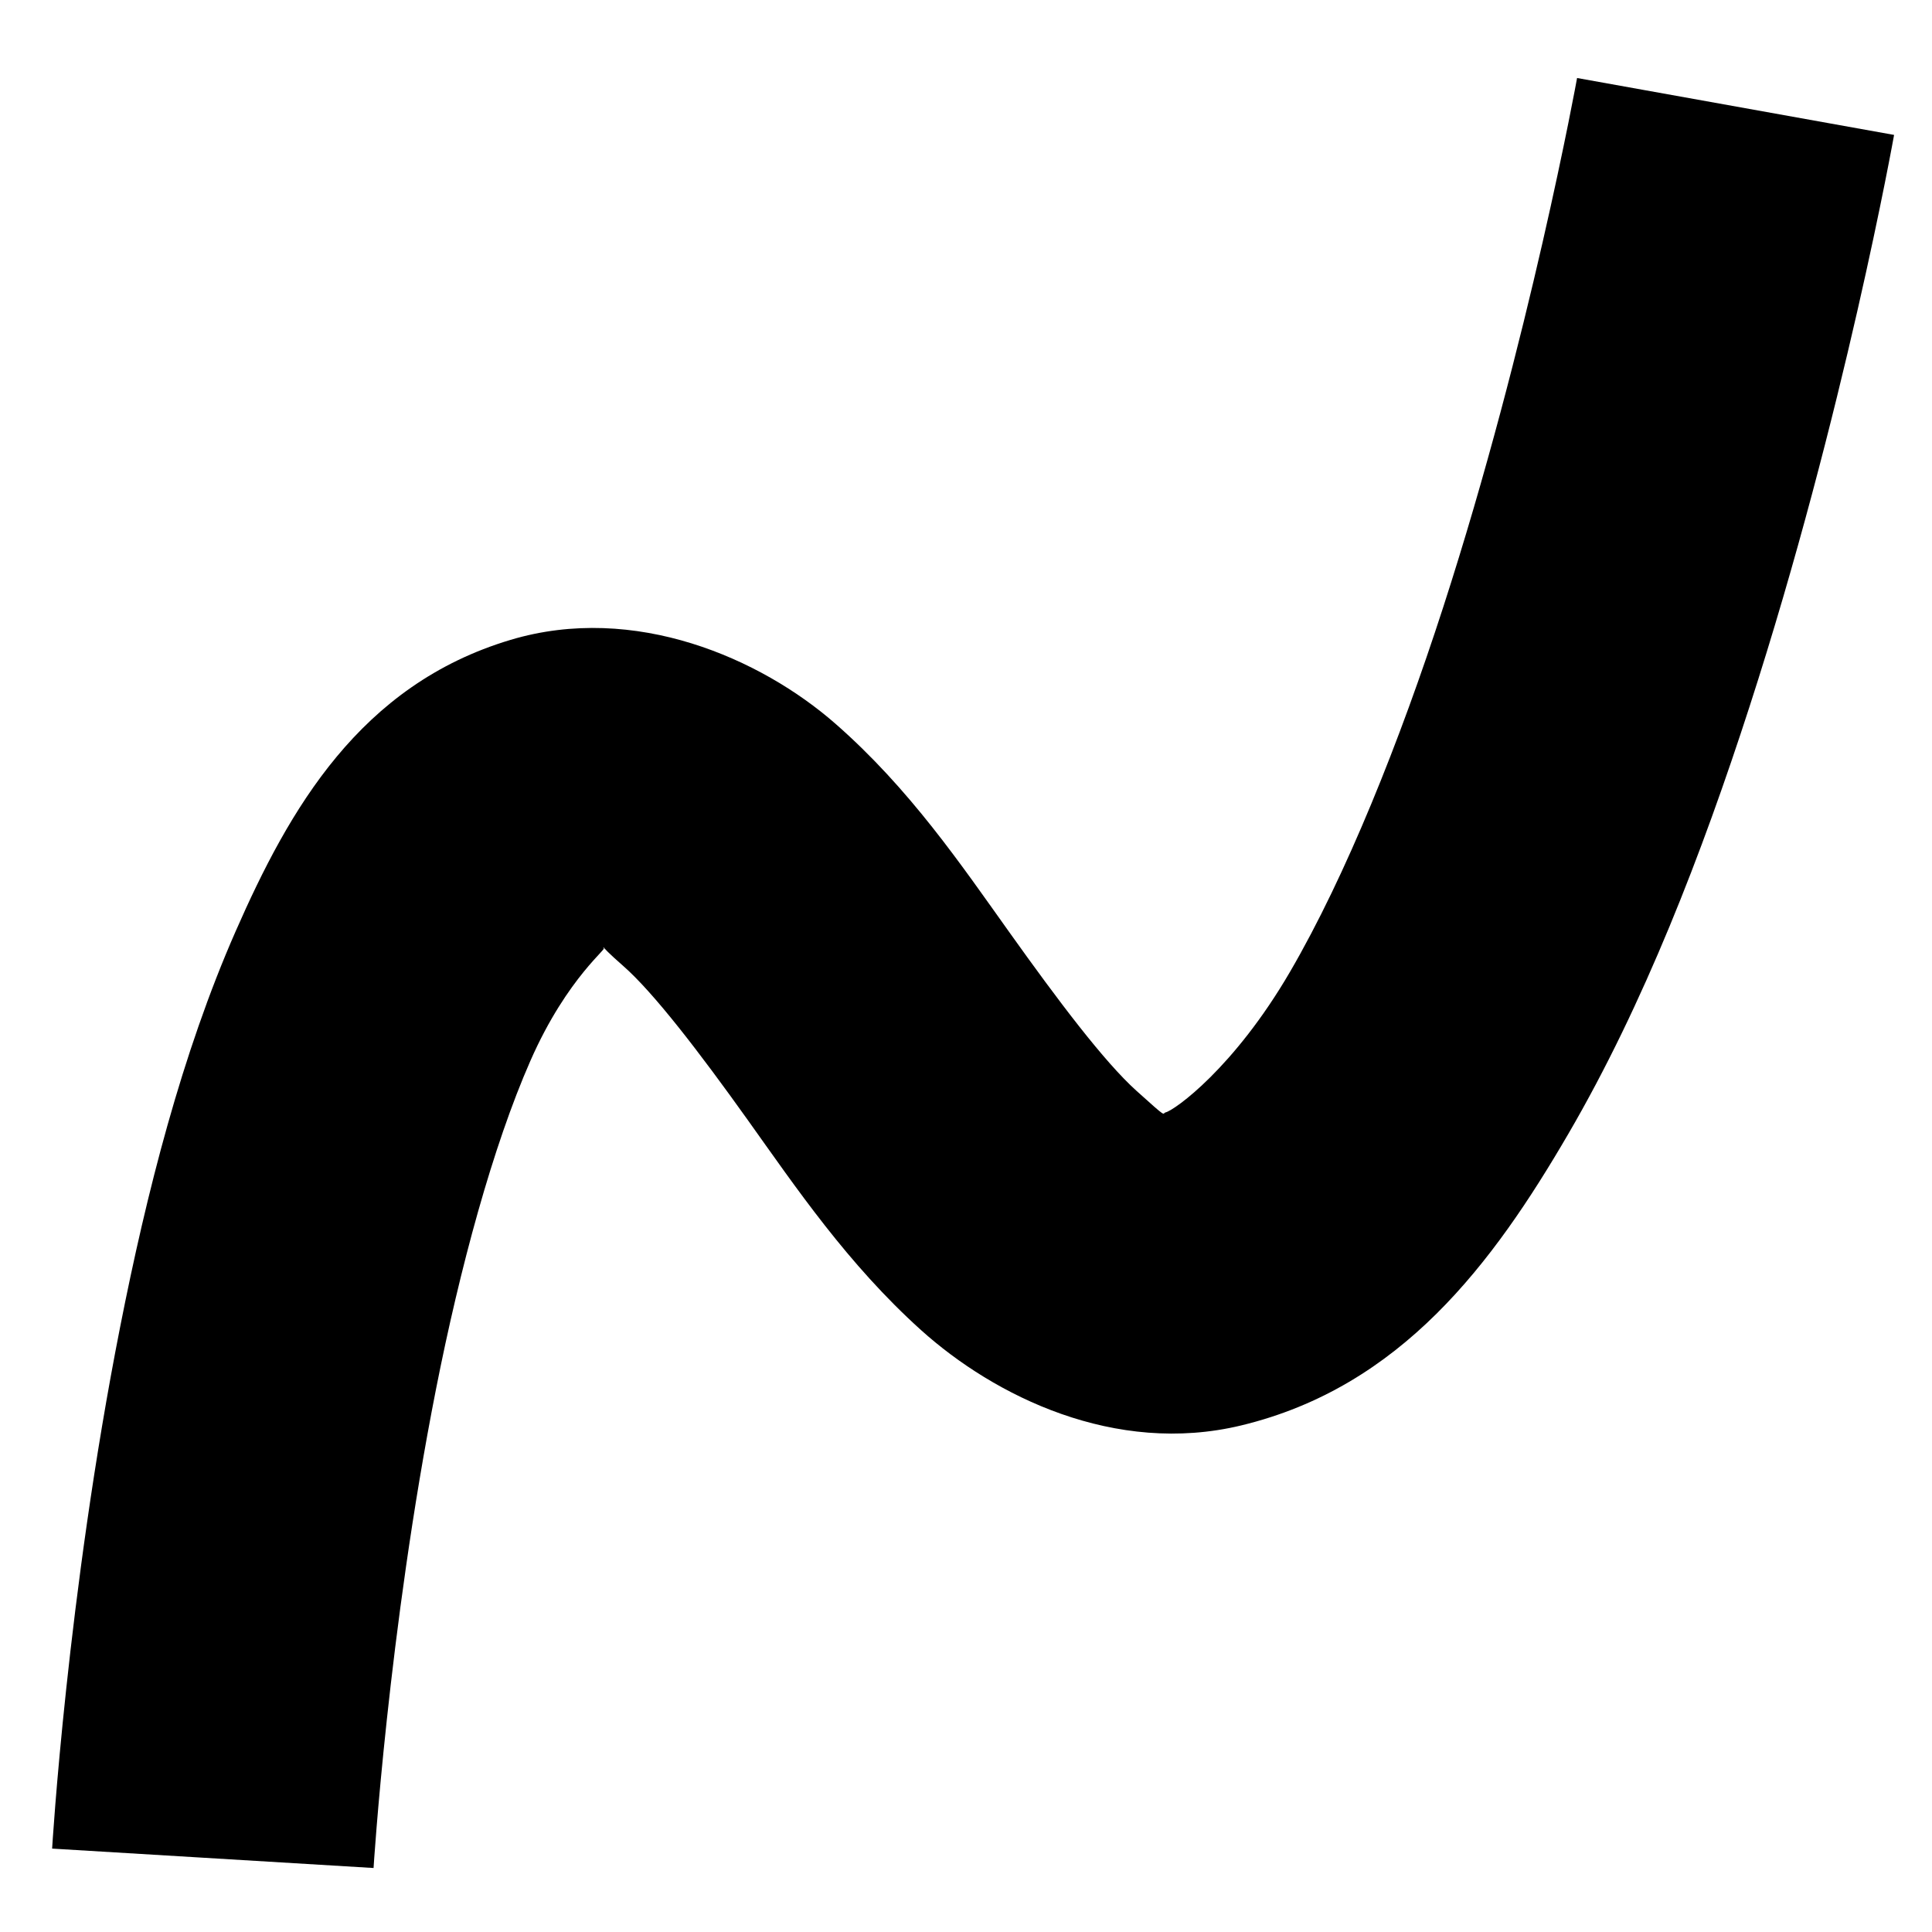
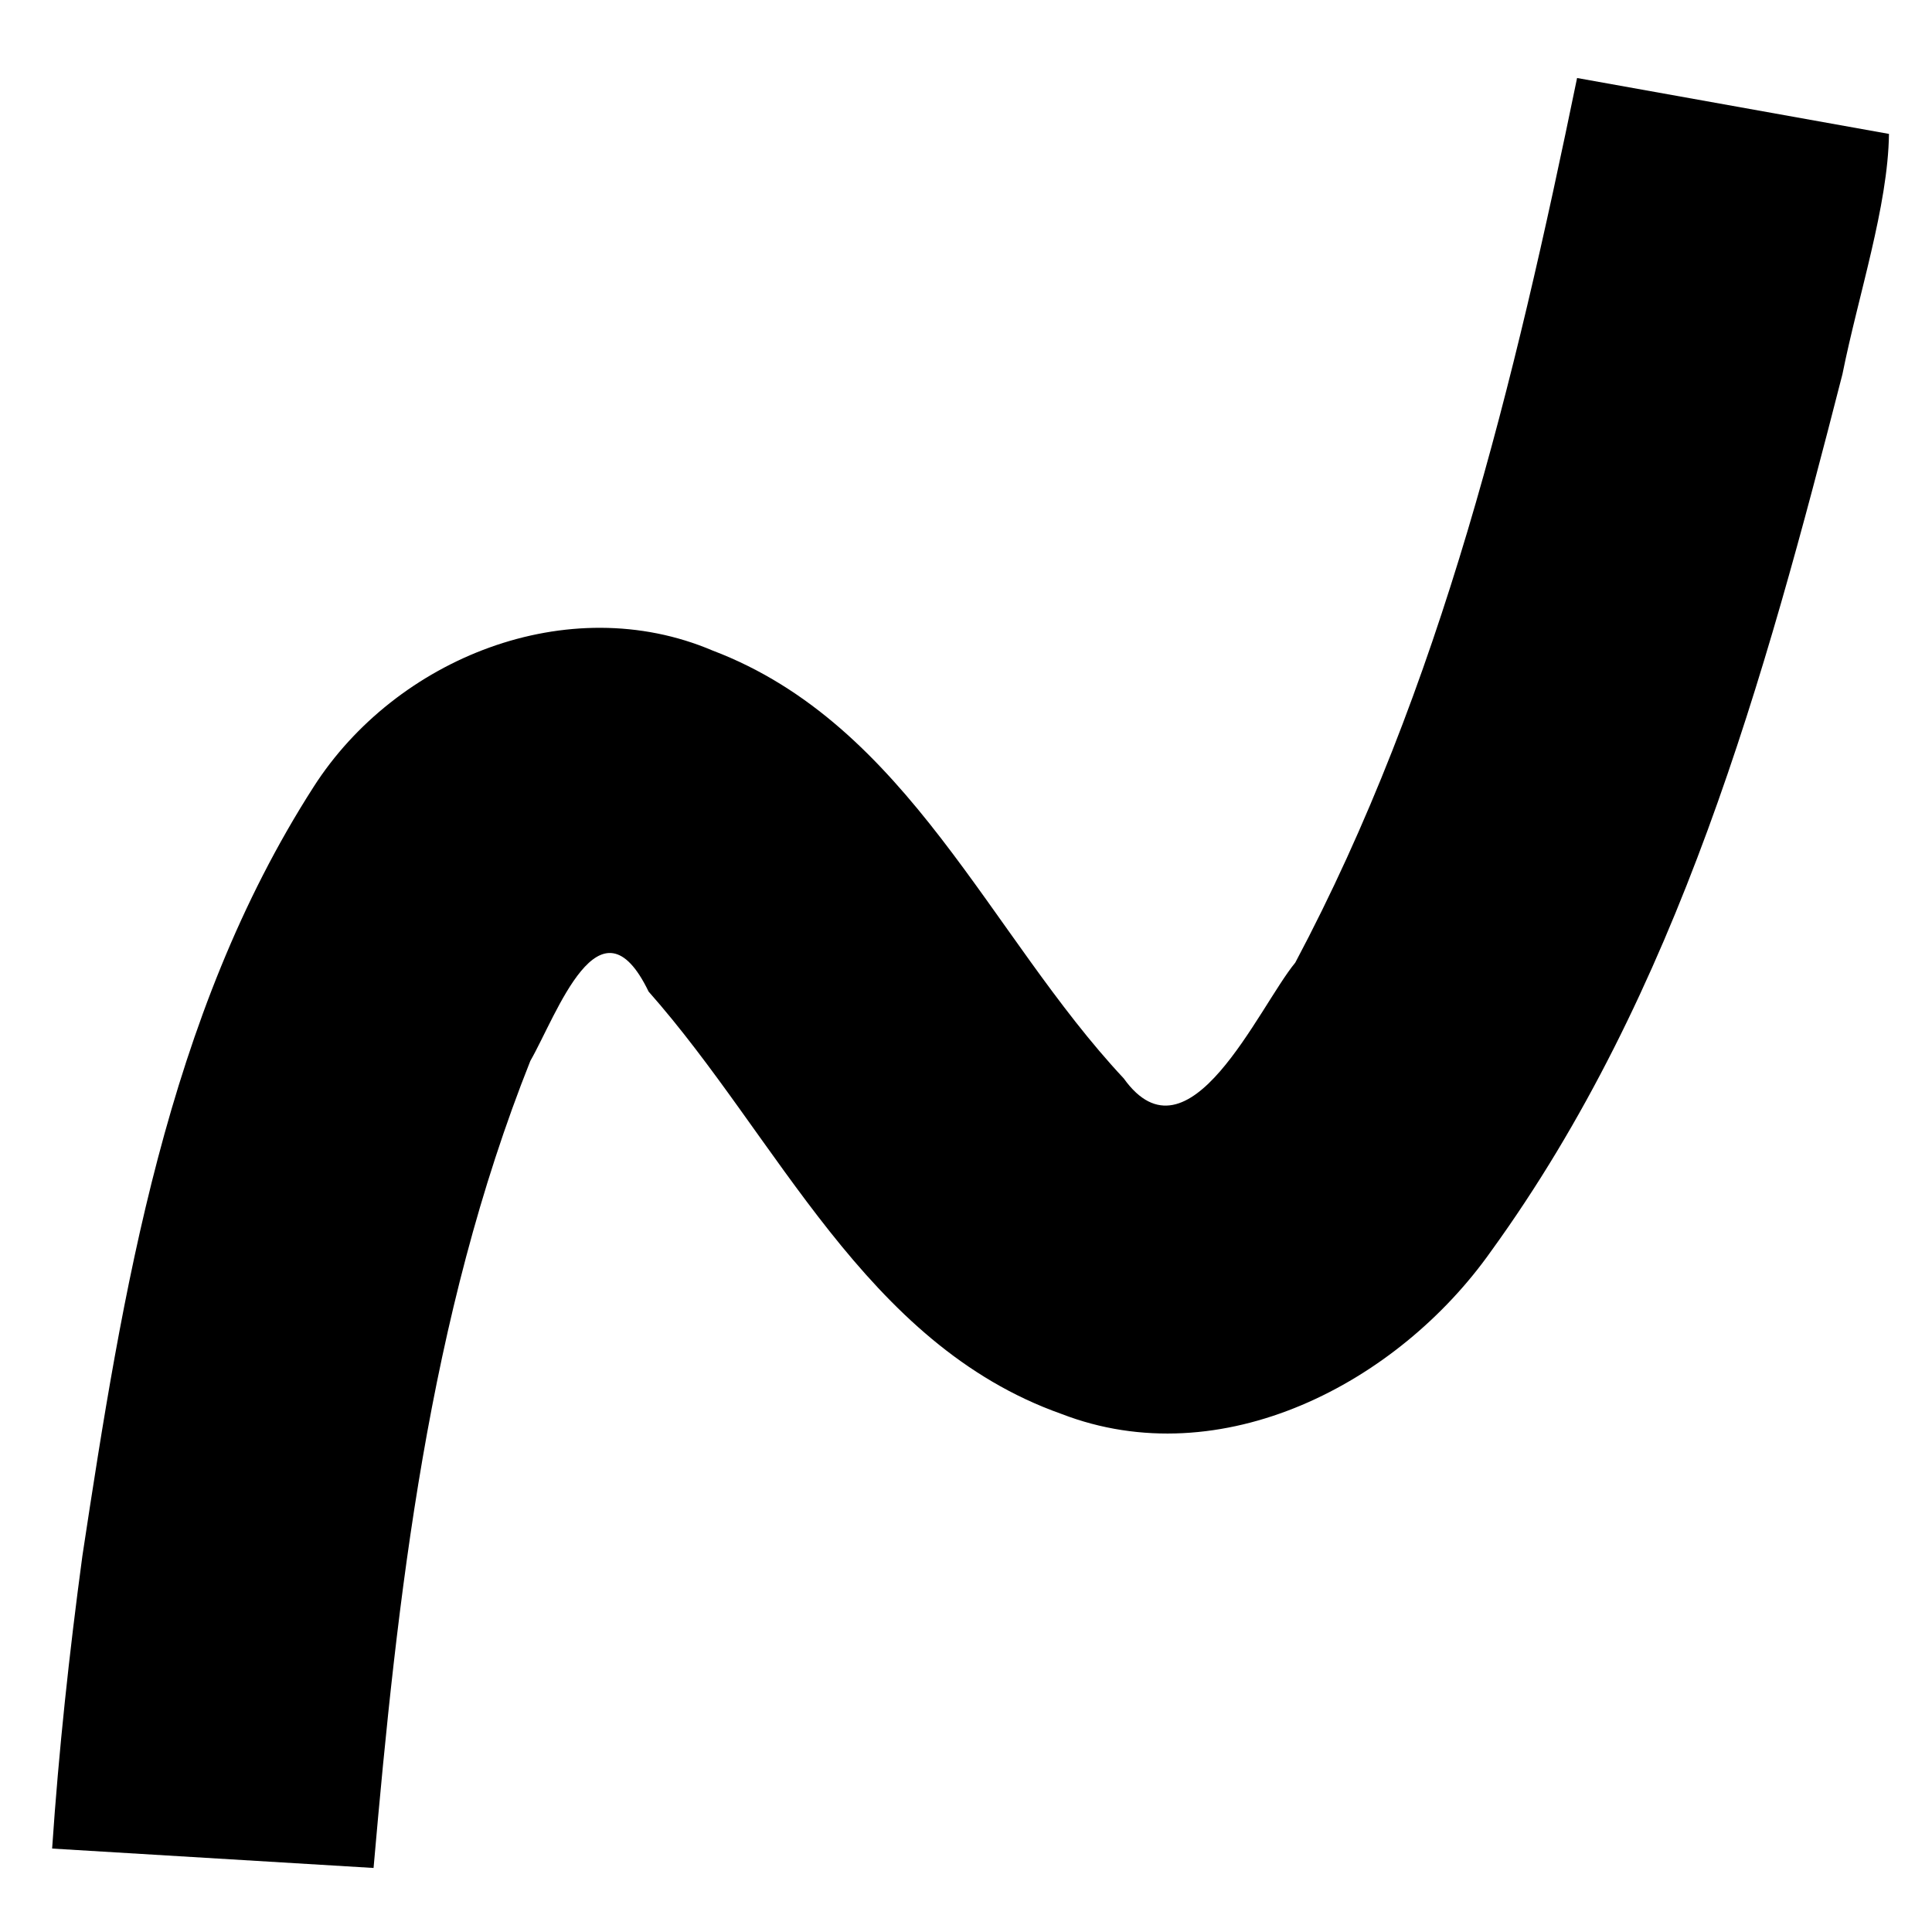
- <svg xmlns="http://www.w3.org/2000/svg" width="48" height="48" version="1.1">
-   <path d="m39.182 1.938s-1.176 6.506-3.328 13.154c-1.076 3.324-2.412 6.663-3.803 9.051s-2.865 3.439-3.092 3.494c-0.094 0.023 0.077 0.185-0.725-0.537-0.801-0.722-1.939-2.231-3.148-3.926-1.21-1.695-2.485-3.578-4.332-5.195-1.847-1.617-4.982-3.005-8.068-2.082-3.749 1.12-5.501 4.211-6.834 7.246s-2.209 6.486-2.867 9.824c-1.317 6.676-1.69 12.961-1.69 12.961l7.986 0.482s0.364-5.879 1.551-11.895c0.593-3.008 1.412-6.036 2.344-8.156 0.931-2.121 2.014-2.863 1.801-2.799 0.097-0.029-0.248-0.222 0.506 0.438 0.754 0.66 1.888 2.137 3.092 3.824 1.204 1.687 2.485 3.581 4.307 5.223 1.822 1.641 4.821 3.126 7.957 2.369 3.973-0.959 6.25-4.024 8.125-7.242 1.875-3.218 3.323-6.972 4.502-10.615 2.358-7.286 3.592-14.205 3.592-14.205z" color="#000000" style="-inkscape-stroke:none" fill="currentColor" />
+ <svg xmlns="http://www.w3.org/2000/svg" width="48" height="48" version="1.1" id="svg1">
+   <defs id="defs1" />
+   <path d="m 39.182,1.938 c -1.549,7.528 -3.371,15.146 -7.001,21.978 -0.918,1.113 -2.647,5.131 -4.262,2.877 C 24.577,23.221 22.566,18.007 17.703,16.162 14.114,14.635 9.834,16.354 7.79,19.552 4.138,25.24 3.045,32.089 2.047,38.655 1.721,41.07 1.459,43.495 1.295,45.927 c 2.662,0.161 5.324,0.322 7.986,0.482 0.593,-6.778 1.359,-13.683 3.895,-20.051 0.658,-1.149 1.725,-4.233 2.938,-1.723 3.221,3.64 5.363,8.758 10.253,10.492 3.976,1.539 8.364,-0.76 10.681,-4.045 4.648,-6.418 6.787,-14.212 8.727,-21.786 0.39,-1.948 1.132,-4.175 1.156,-5.969 C 44.348,2.865 41.765,2.401 39.182,1.938 Z" color="#000000" style="-inkscape-stroke:none" fill="currentColor" id="path1" />
</svg>
